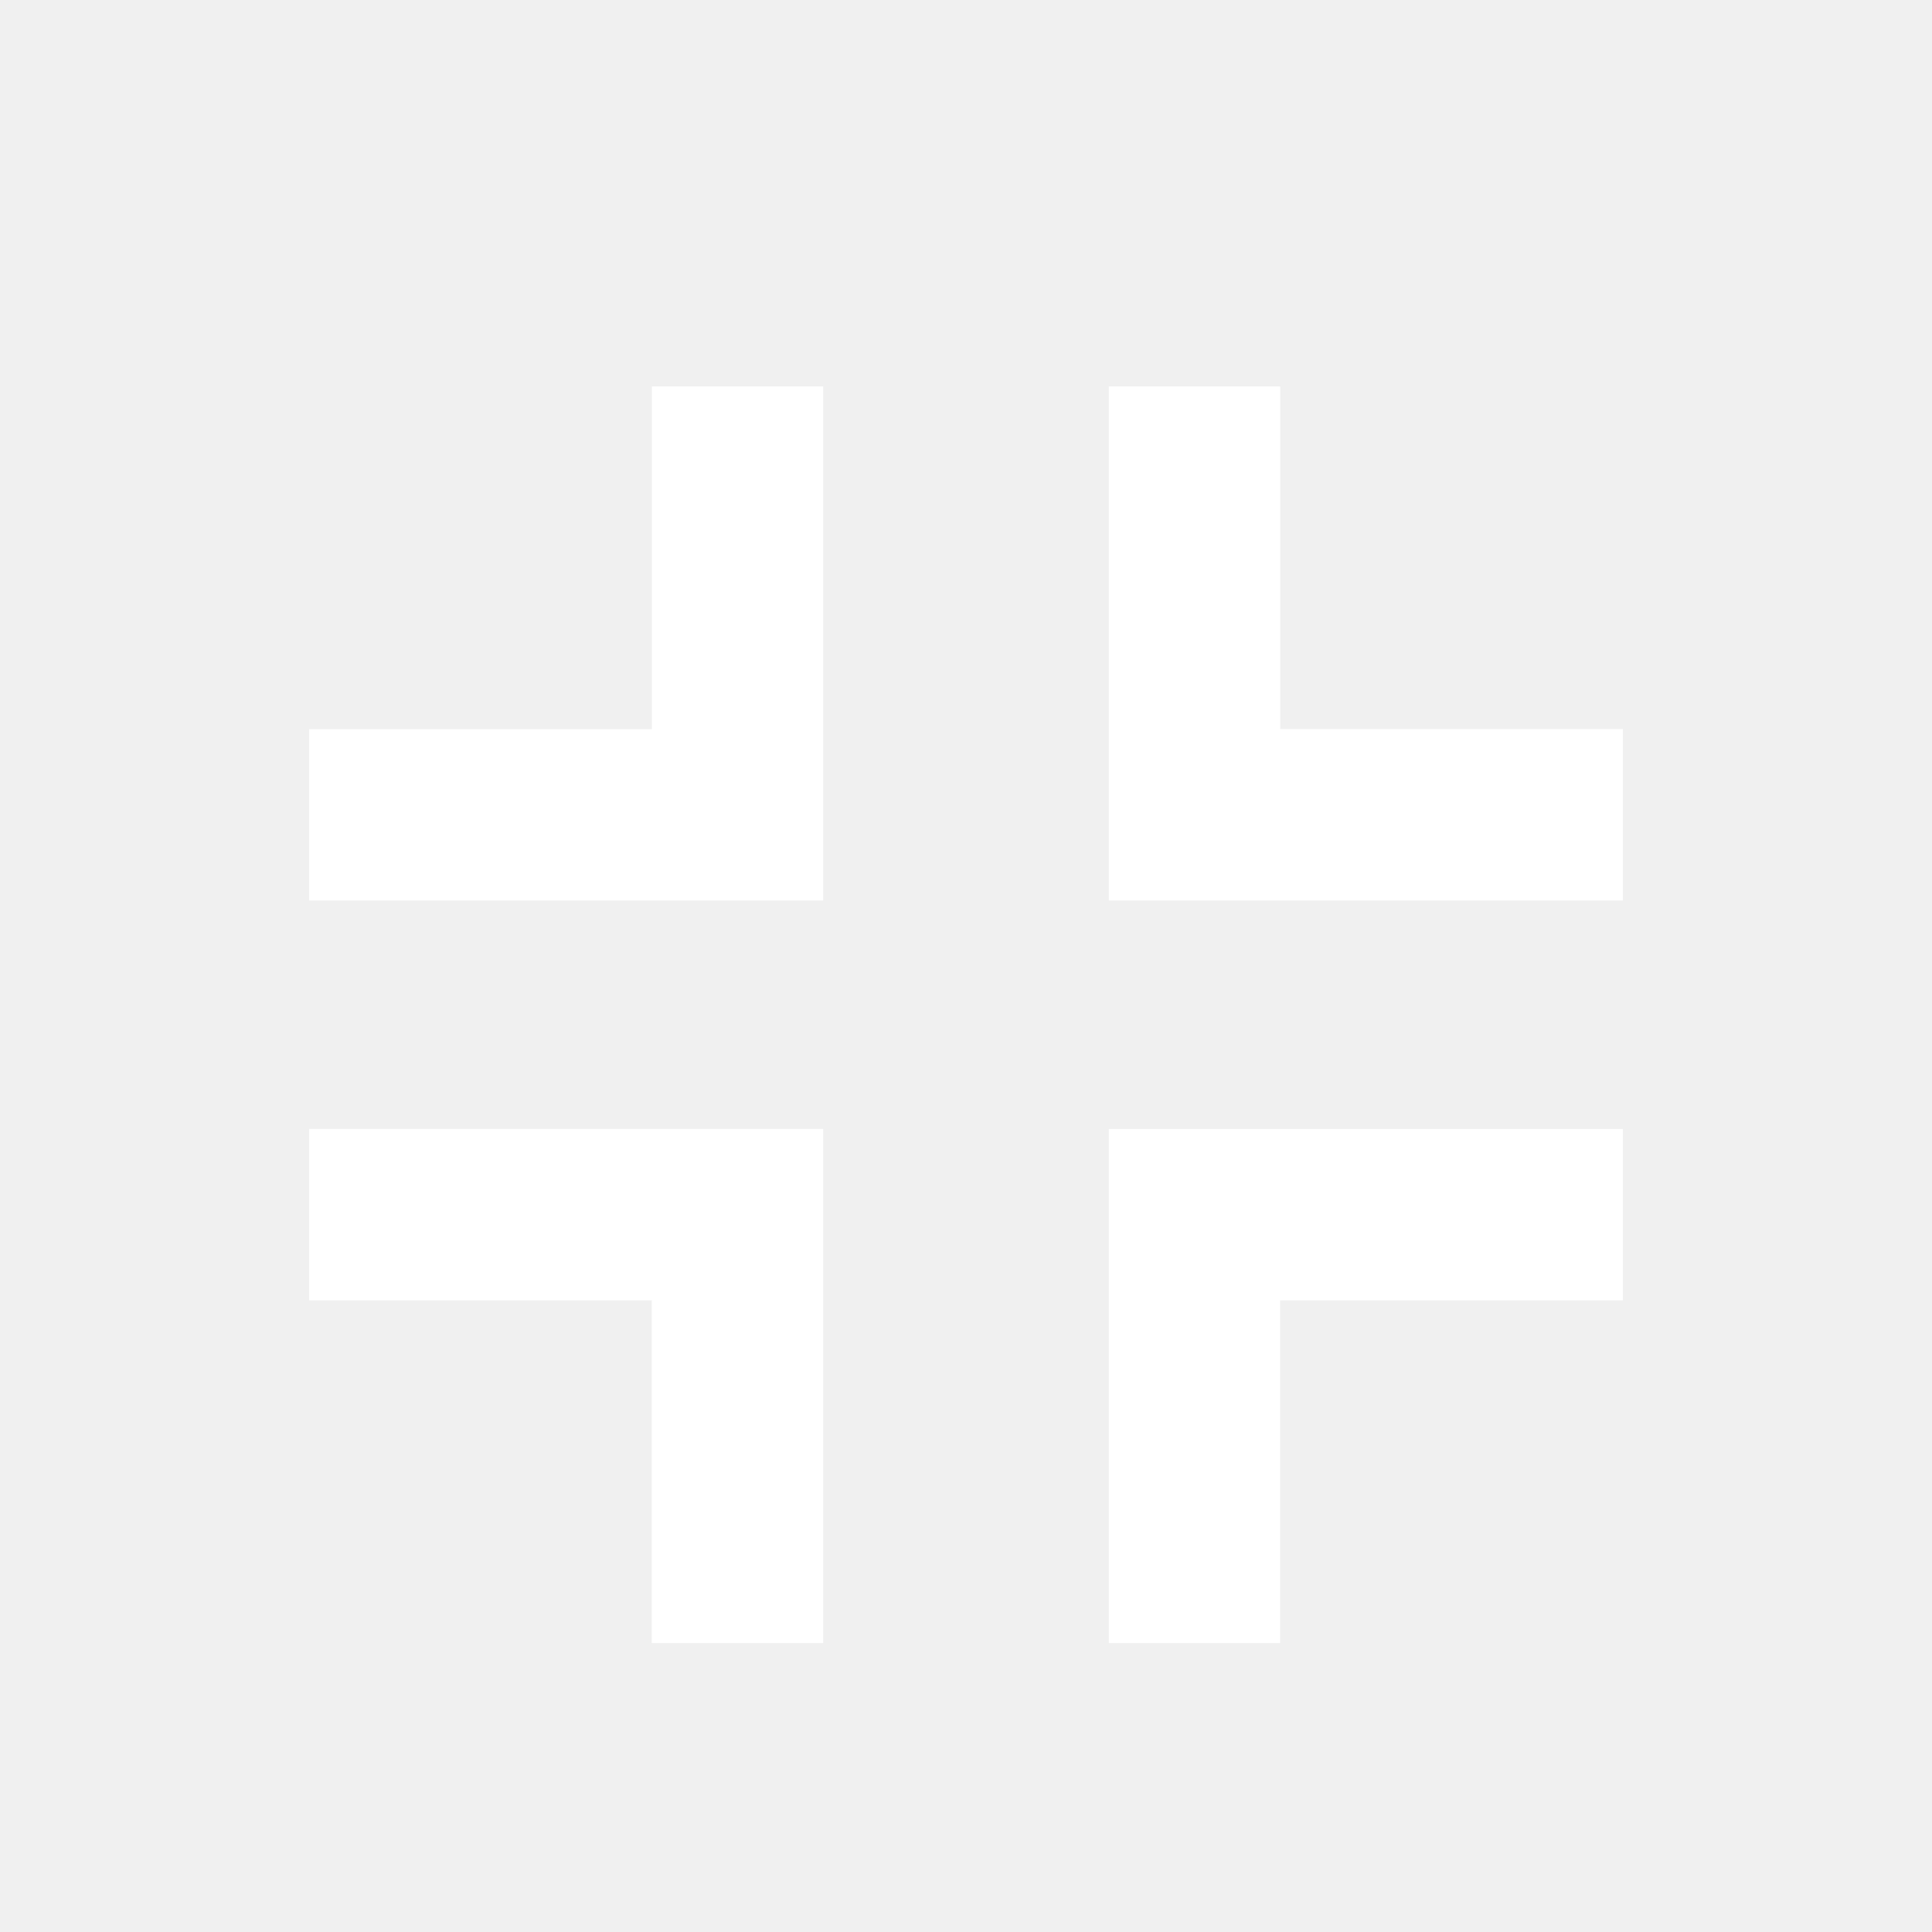
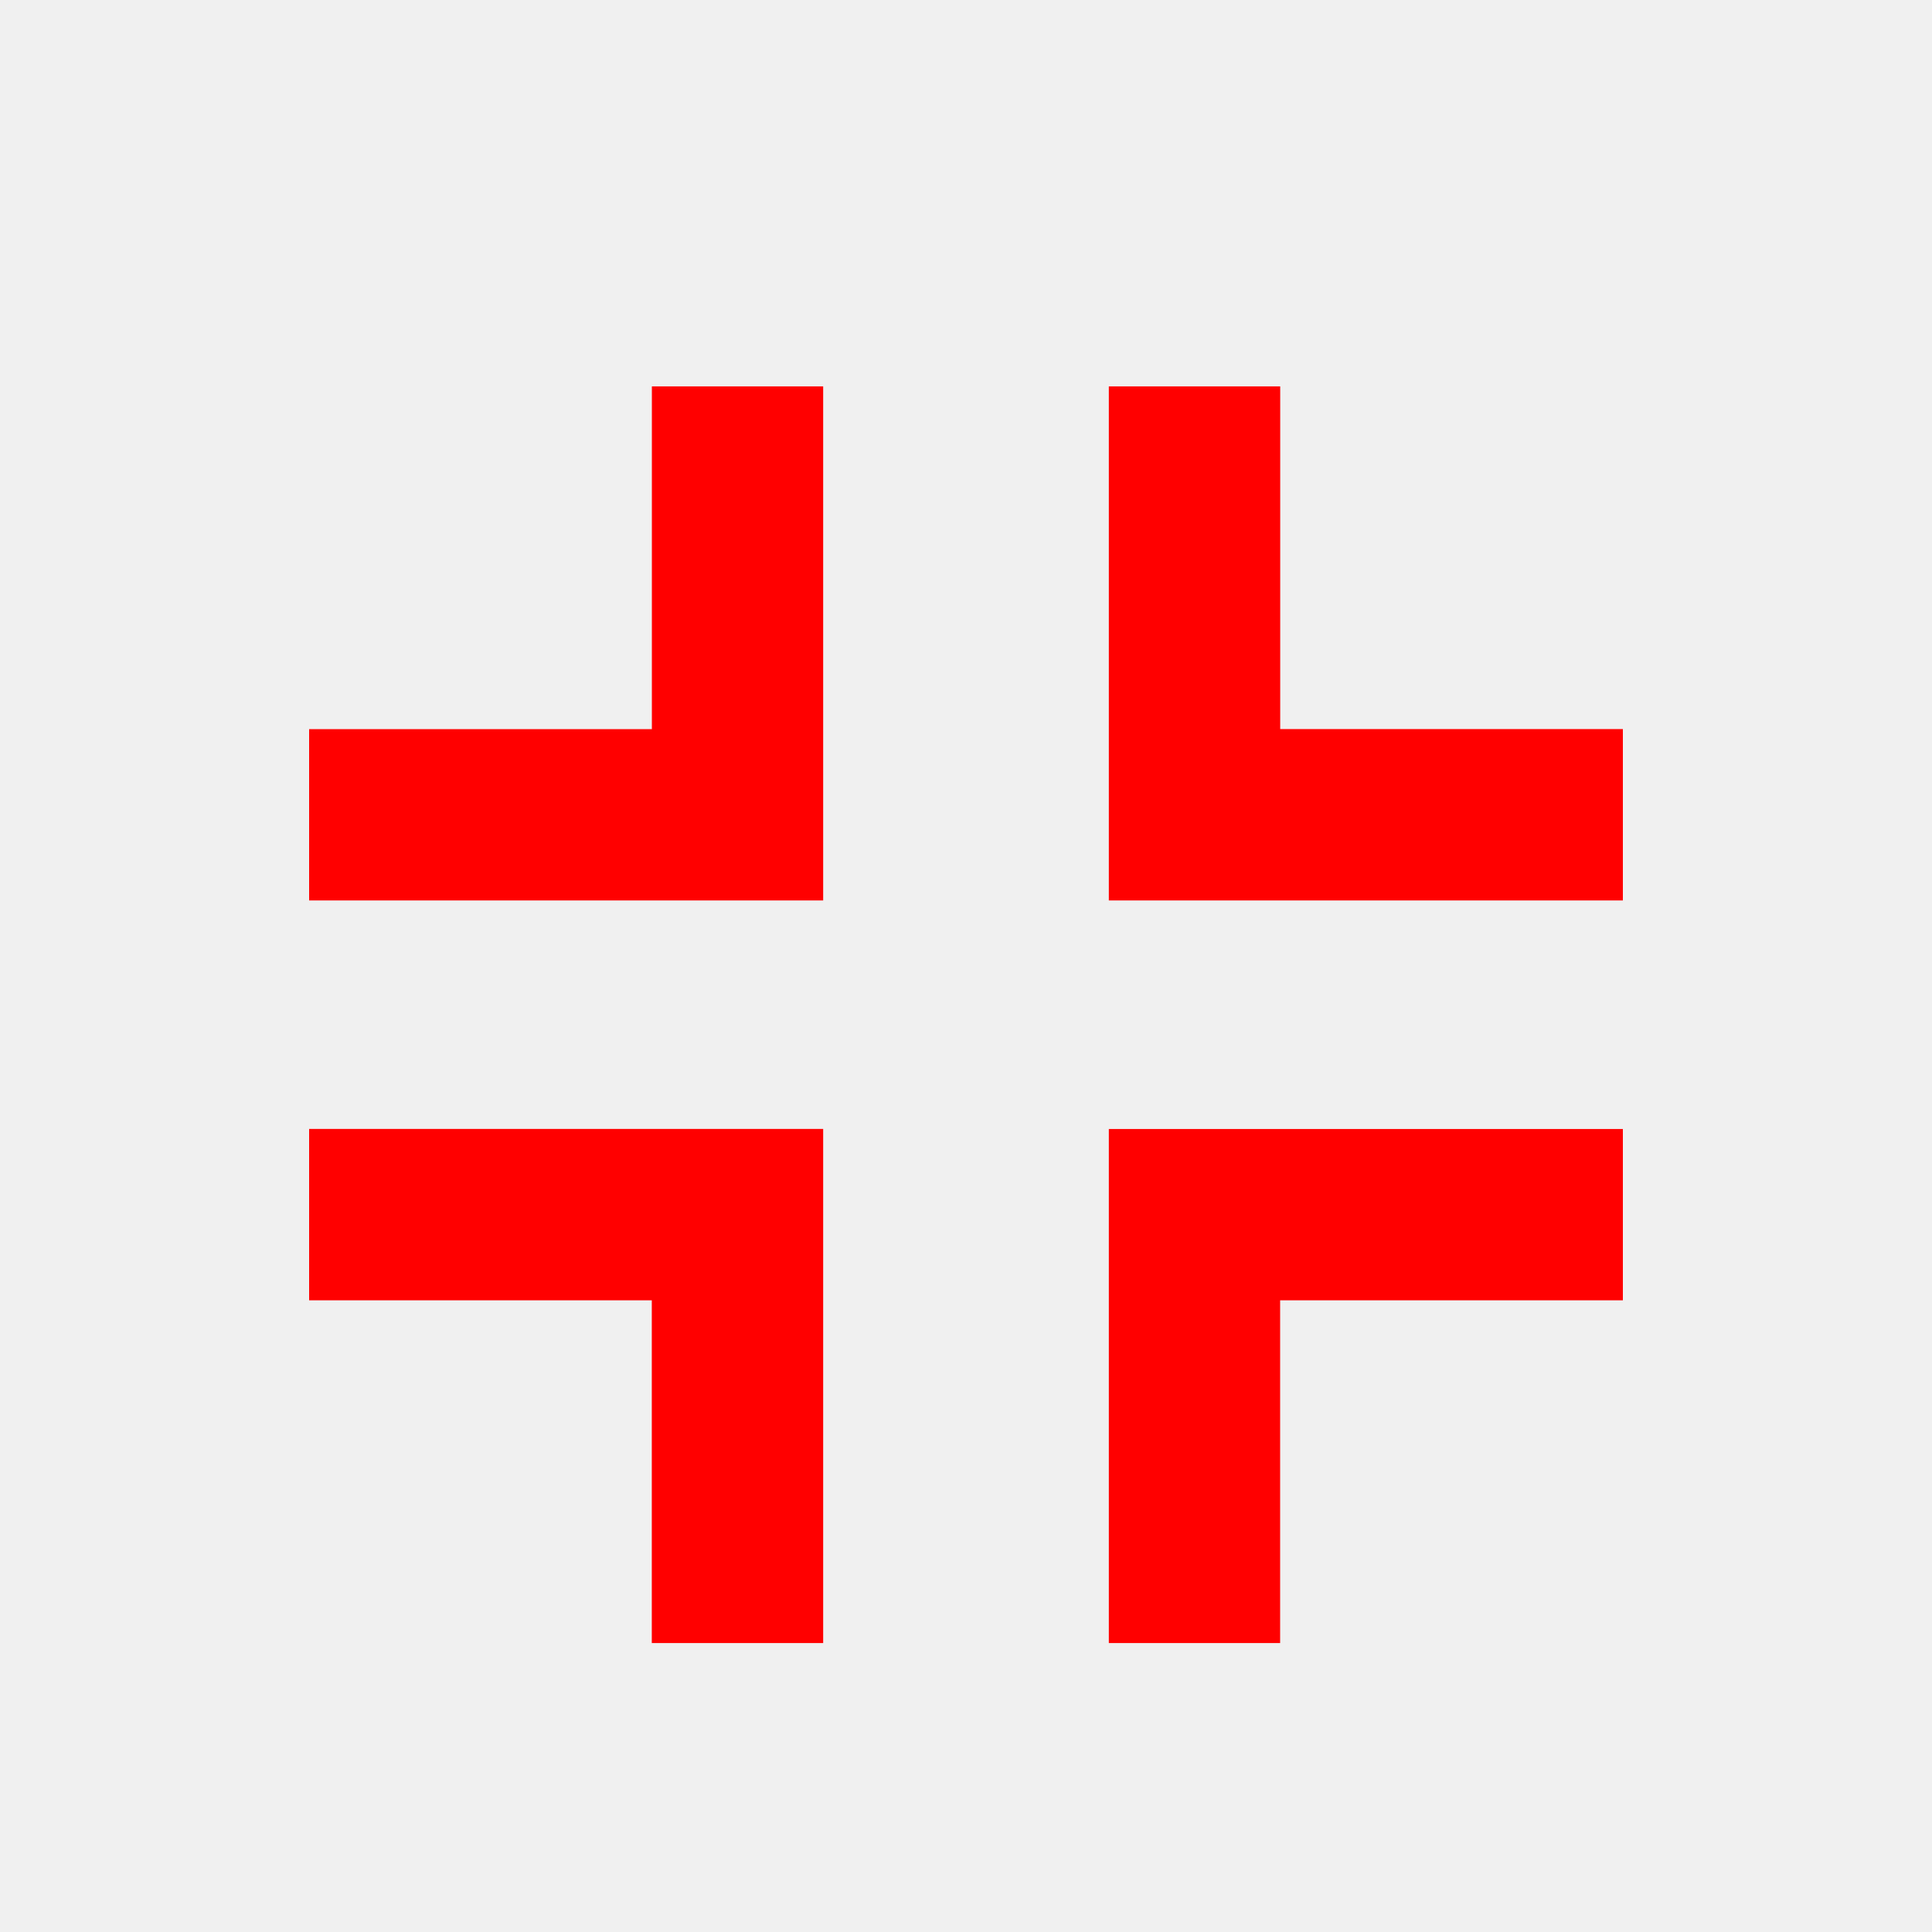
<svg xmlns="http://www.w3.org/2000/svg" width="27" height="27" viewBox="0 0 27 27" fill="none">
  <mask id="mask0_139_215" style="mask-type:alpha" maskUnits="userSpaceOnUse" x="0" y="0" width="27" height="27">
    <rect width="27" height="27" fill="#C4C4C4" />
  </mask>
  <g mask="url(#mask0_139_215)">
-     <path d="M15.496 12.584V5.4H17.891V10.189H22.68V12.584H15.496Z" fill="white" />
-     <path d="M11.504 12.584L4.32 12.584L4.32 10.19L9.11 10.19L9.11 5.4L11.504 5.4L11.504 12.584Z" fill="white" />
-     <path d="M11.504 15.777L11.504 22.962L9.109 22.962L9.109 18.172L4.32 18.172L4.32 15.777L11.504 15.777Z" fill="white" />
-     <path d="M15.496 15.778L22.68 15.778L22.68 18.172L17.89 18.172L17.89 22.962L15.496 22.962L15.496 15.778Z" fill="white" />
+     <path d="M15.496 12.584V5.4H17.891V10.189H22.68V12.584H15.496Z" fill="red" />
+     <path d="M11.504 12.584L4.32 12.584L4.32 10.19L9.11 10.19L9.11 5.4L11.504 5.4L11.504 12.584Z" fill="red" />
+     <path d="M11.504 15.777L11.504 22.962L9.109 22.962L9.109 18.172L4.32 18.172L4.32 15.777L11.504 15.777Z" fill="red" />
+     <path d="M15.496 15.778L22.68 15.778L22.68 18.172L17.89 18.172L17.89 22.962L15.496 22.962L15.496 15.778Z" fill="red" />
  </g>
</svg>
